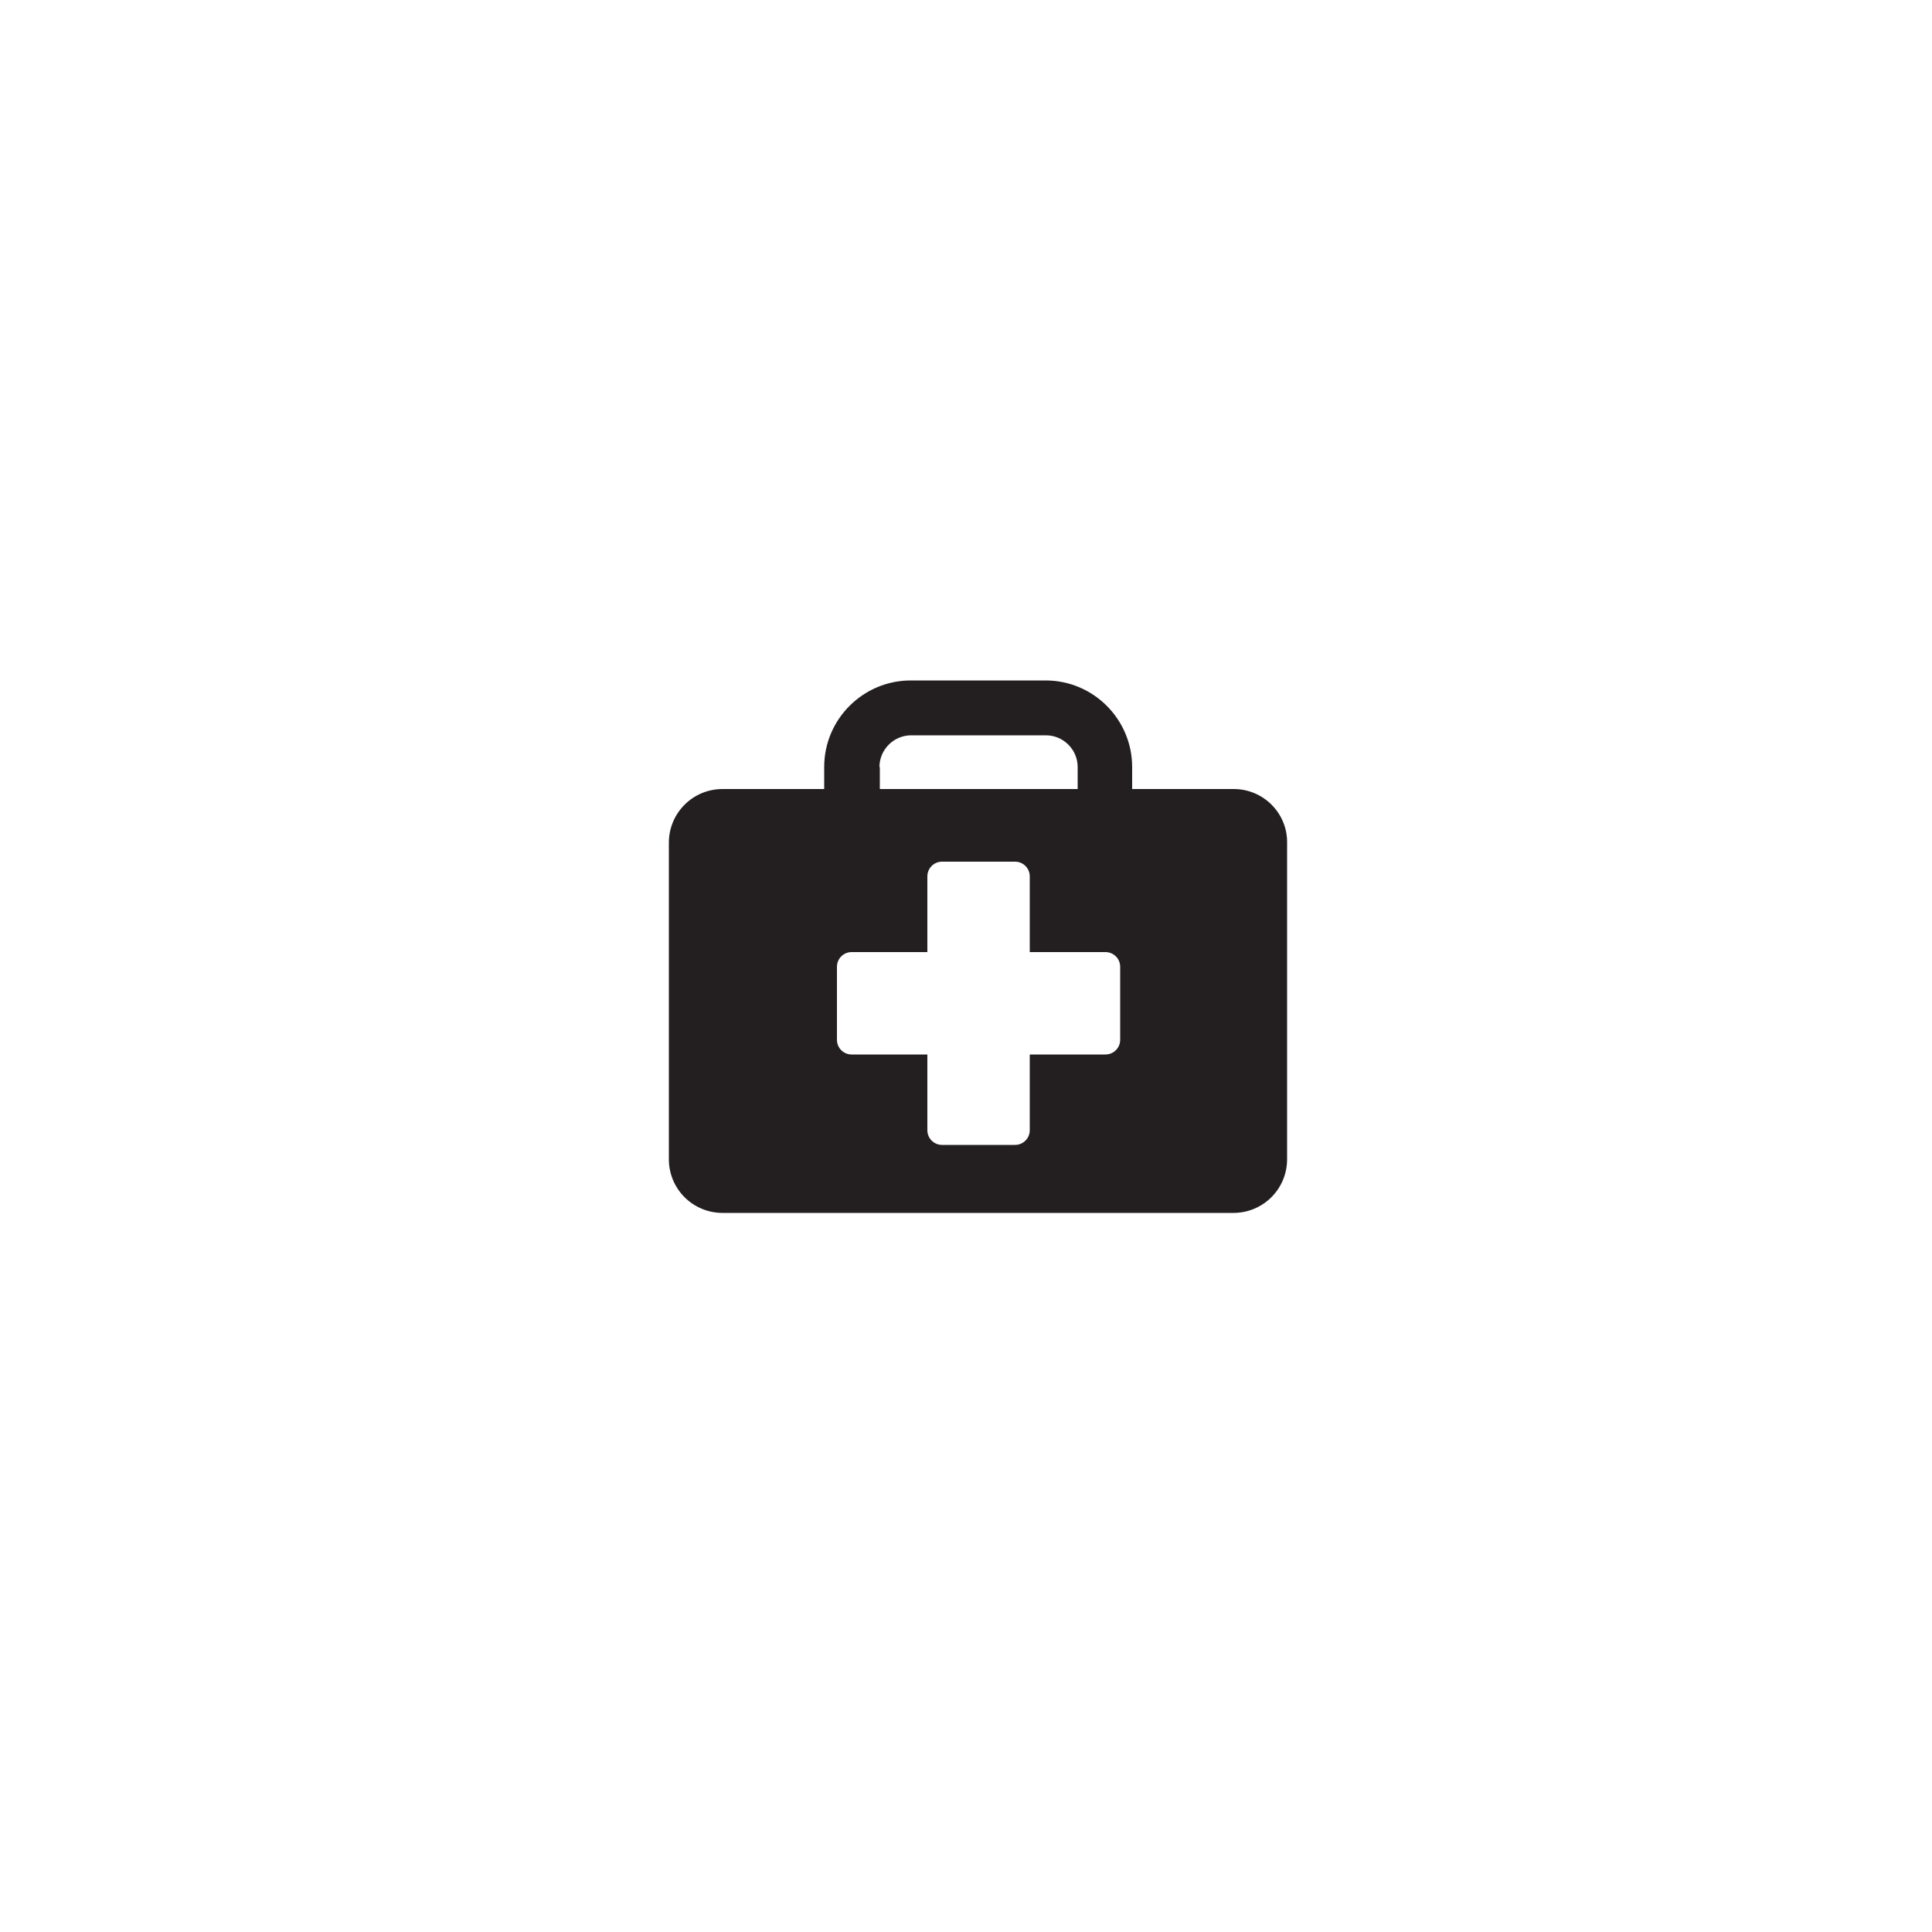
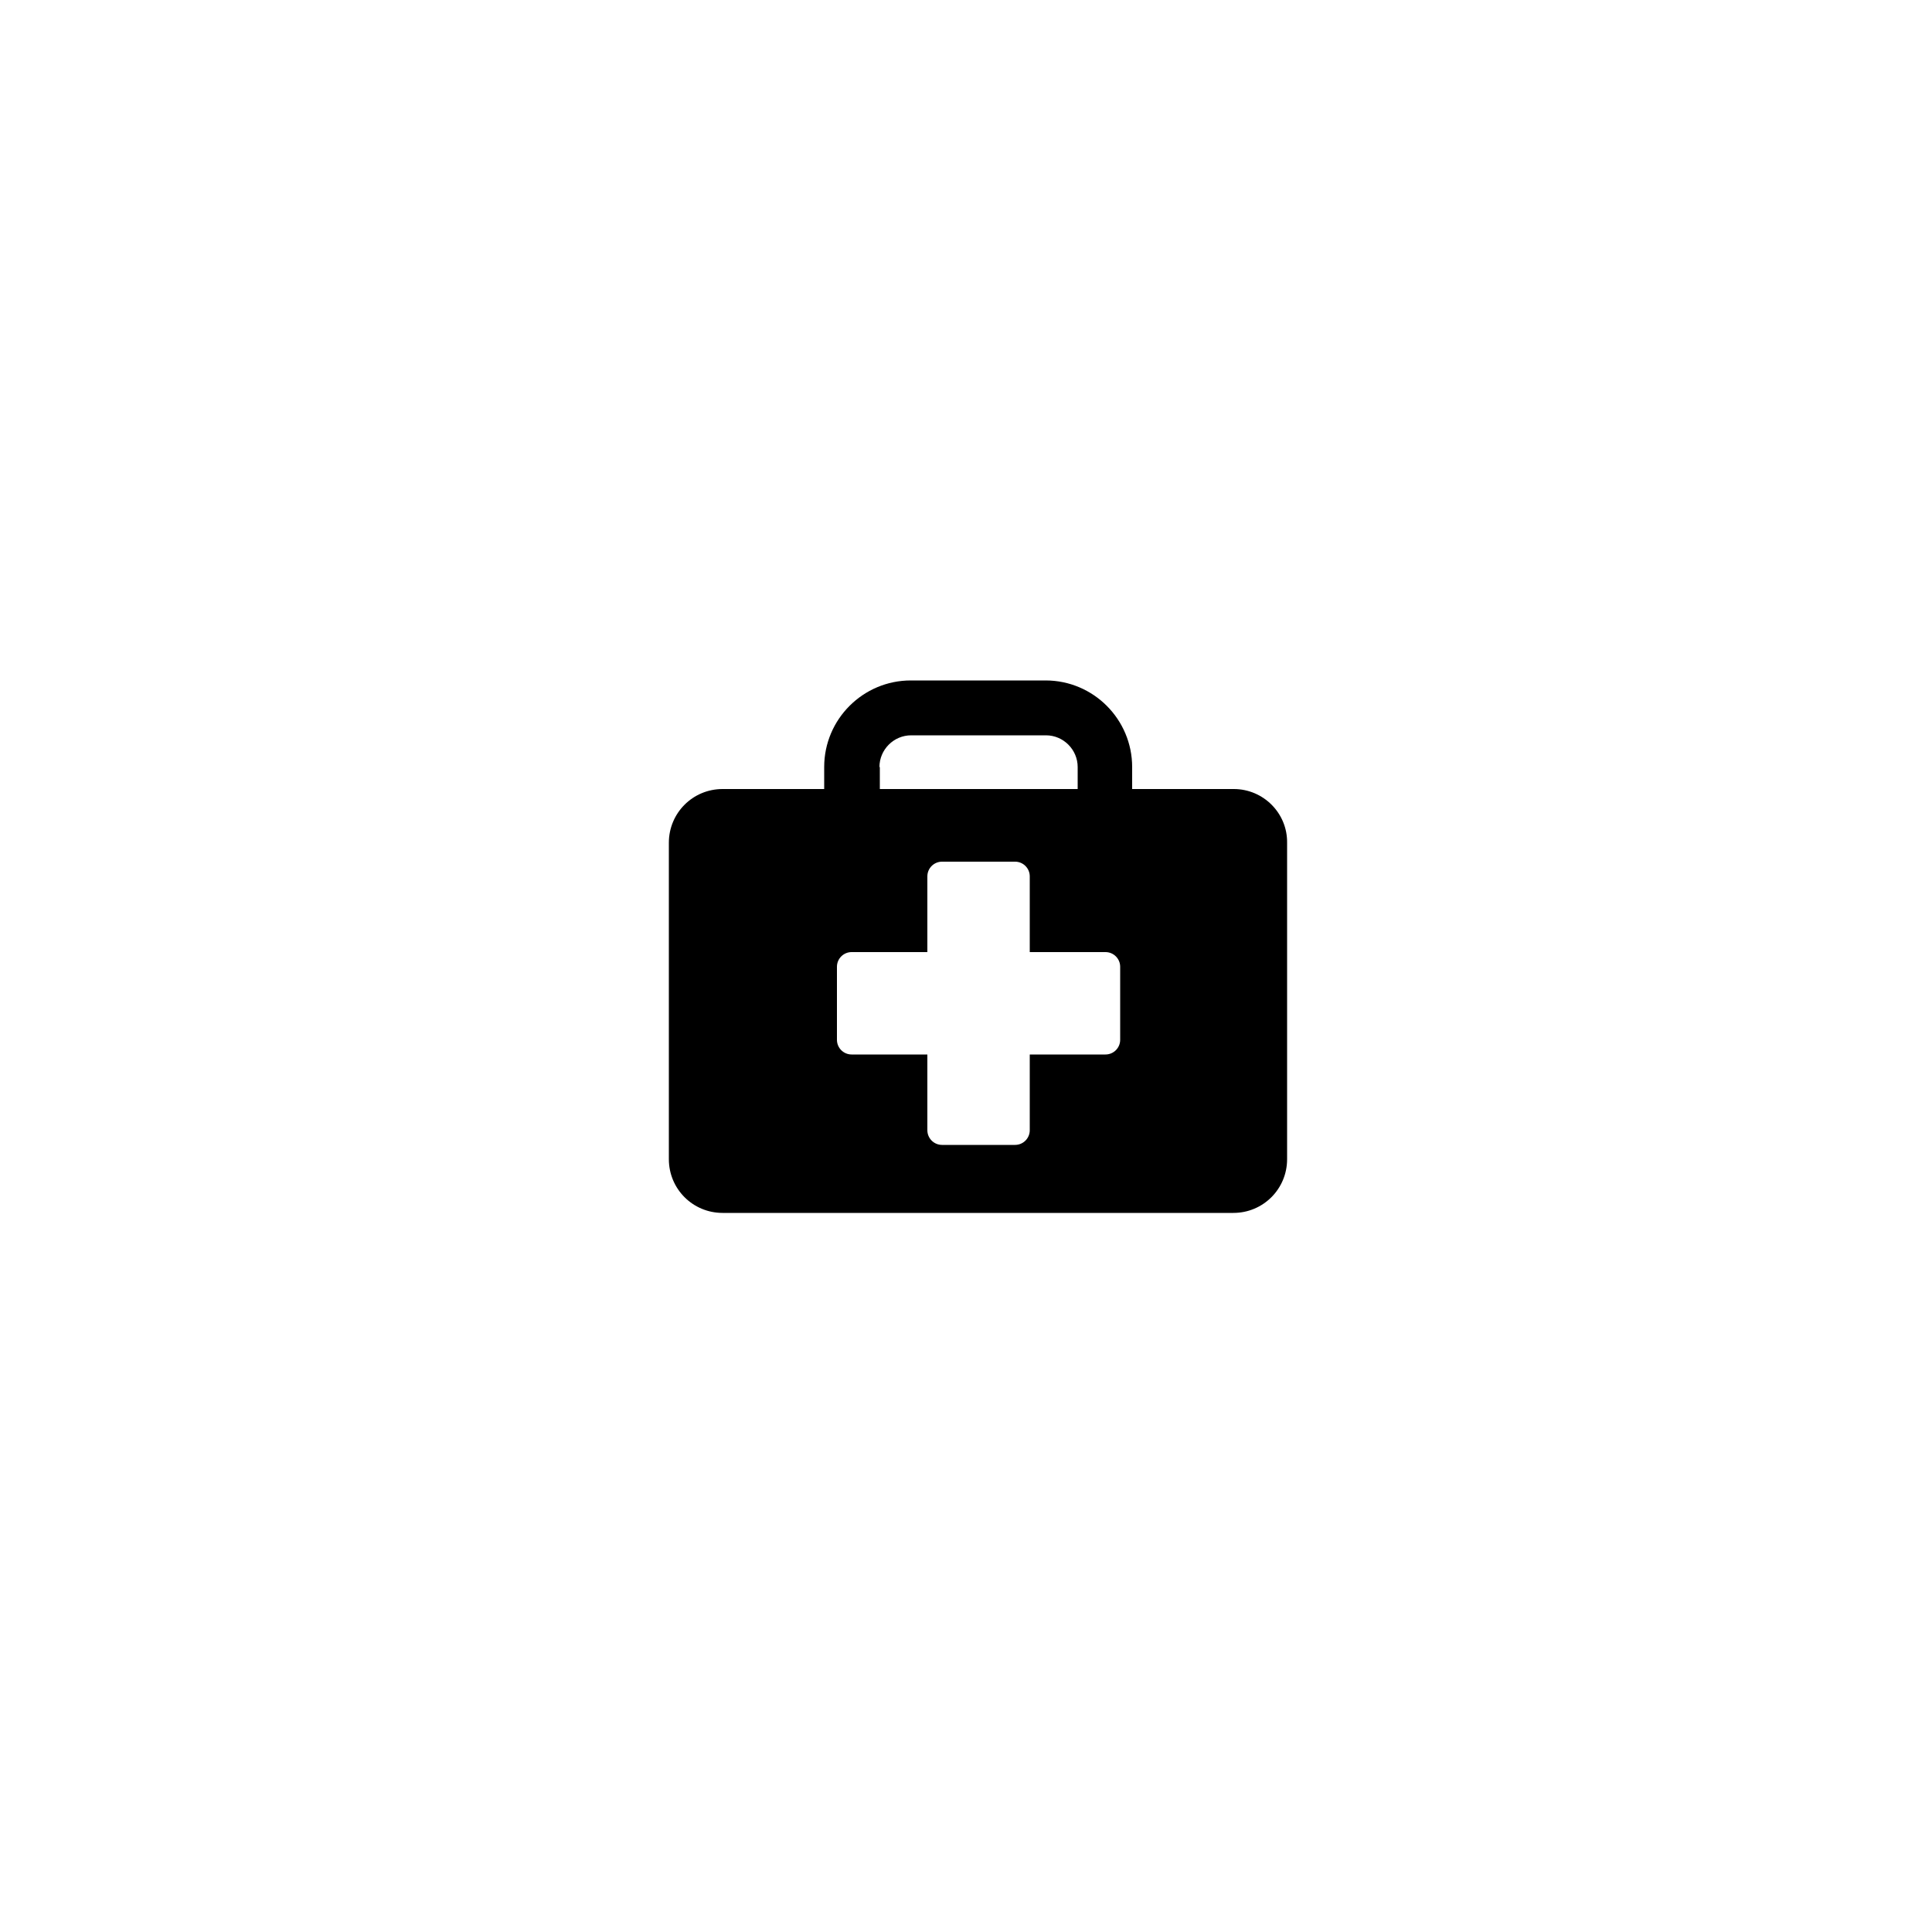
<svg xmlns="http://www.w3.org/2000/svg" version="1.1" id="Layer_1" x="0px" y="0px" viewBox="0 0 50 50" style="enable-background:new 0 0 50 50;" xml:space="preserve">
-   <style type="text/css">
- 	.st0{fill:#231F20;}
- </style>
-   <path class="st0" d="M31.93,20.42H29.3c0-0.02,0-0.03,0-0.05v-0.52c0-1.23-1-2.24-2.24-2.24h-3.49c-1.23,0-2.24,1-2.24,2.24v0.52  c0,0.02,0,0.03,0,0.05h-2.63c-0.77,0-1.39,0.62-1.39,1.39V30c0,0.77,0.62,1.39,1.39,1.39h13.22c0.77,0,1.39-0.62,1.39-1.39v-8.19  C33.32,21.05,32.7,20.42,31.93,20.42z M22.76,19.85c0-0.45,0.37-0.82,0.82-0.82h3.49c0.45,0,0.82,0.37,0.82,0.82v0.52  c0,0.02,0,0.03,0,0.05h-5.12c0-0.02,0-0.03,0-0.05V19.85z M28.99,26.91c0,0.21-0.17,0.38-0.38,0.38h-1.96v1.96  c0,0.21-0.17,0.38-0.38,0.38h-1.89c-0.21,0-0.38-0.17-0.38-0.38v-1.96h-1.96c-0.21,0-0.38-0.17-0.38-0.38v-1.89  c0-0.21,0.17-0.38,0.38-0.38H24v-1.96c0-0.21,0.17-0.38,0.38-0.38h1.89c0.21,0,0.38,0.17,0.38,0.38v1.96h1.96  c0.21,0,0.38,0.17,0.38,0.38V26.91z" />
+   <path d="M31.93,20.42H29.3c0-0.02,0-0.03,0-0.05v-0.52c0-1.23-1-2.24-2.24-2.24h-3.49c-1.23,0-2.24,1-2.24,2.24v0.52  c0,0.02,0,0.03,0,0.05h-2.63c-0.77,0-1.39,0.62-1.39,1.39V30c0,0.77,0.62,1.39,1.39,1.39h13.22c0.77,0,1.39-0.62,1.39-1.39v-8.19  C33.32,21.05,32.7,20.42,31.93,20.42z M22.76,19.85c0-0.45,0.37-0.82,0.82-0.82h3.49c0.45,0,0.82,0.37,0.82,0.82v0.52  c0,0.02,0,0.03,0,0.05h-5.12c0-0.02,0-0.03,0-0.05V19.85z M28.99,26.91c0,0.21-0.17,0.38-0.38,0.38h-1.96v1.96  c0,0.21-0.17,0.38-0.38,0.38h-1.89c-0.21,0-0.38-0.17-0.38-0.38v-1.96h-1.96c-0.21,0-0.38-0.17-0.38-0.38v-1.89  c0-0.21,0.17-0.38,0.38-0.38H24v-1.96c0-0.21,0.17-0.38,0.38-0.38h1.89c0.21,0,0.38,0.17,0.38,0.38v1.96h1.96  c0.21,0,0.38,0.17,0.38,0.38V26.91z" />
</svg>
